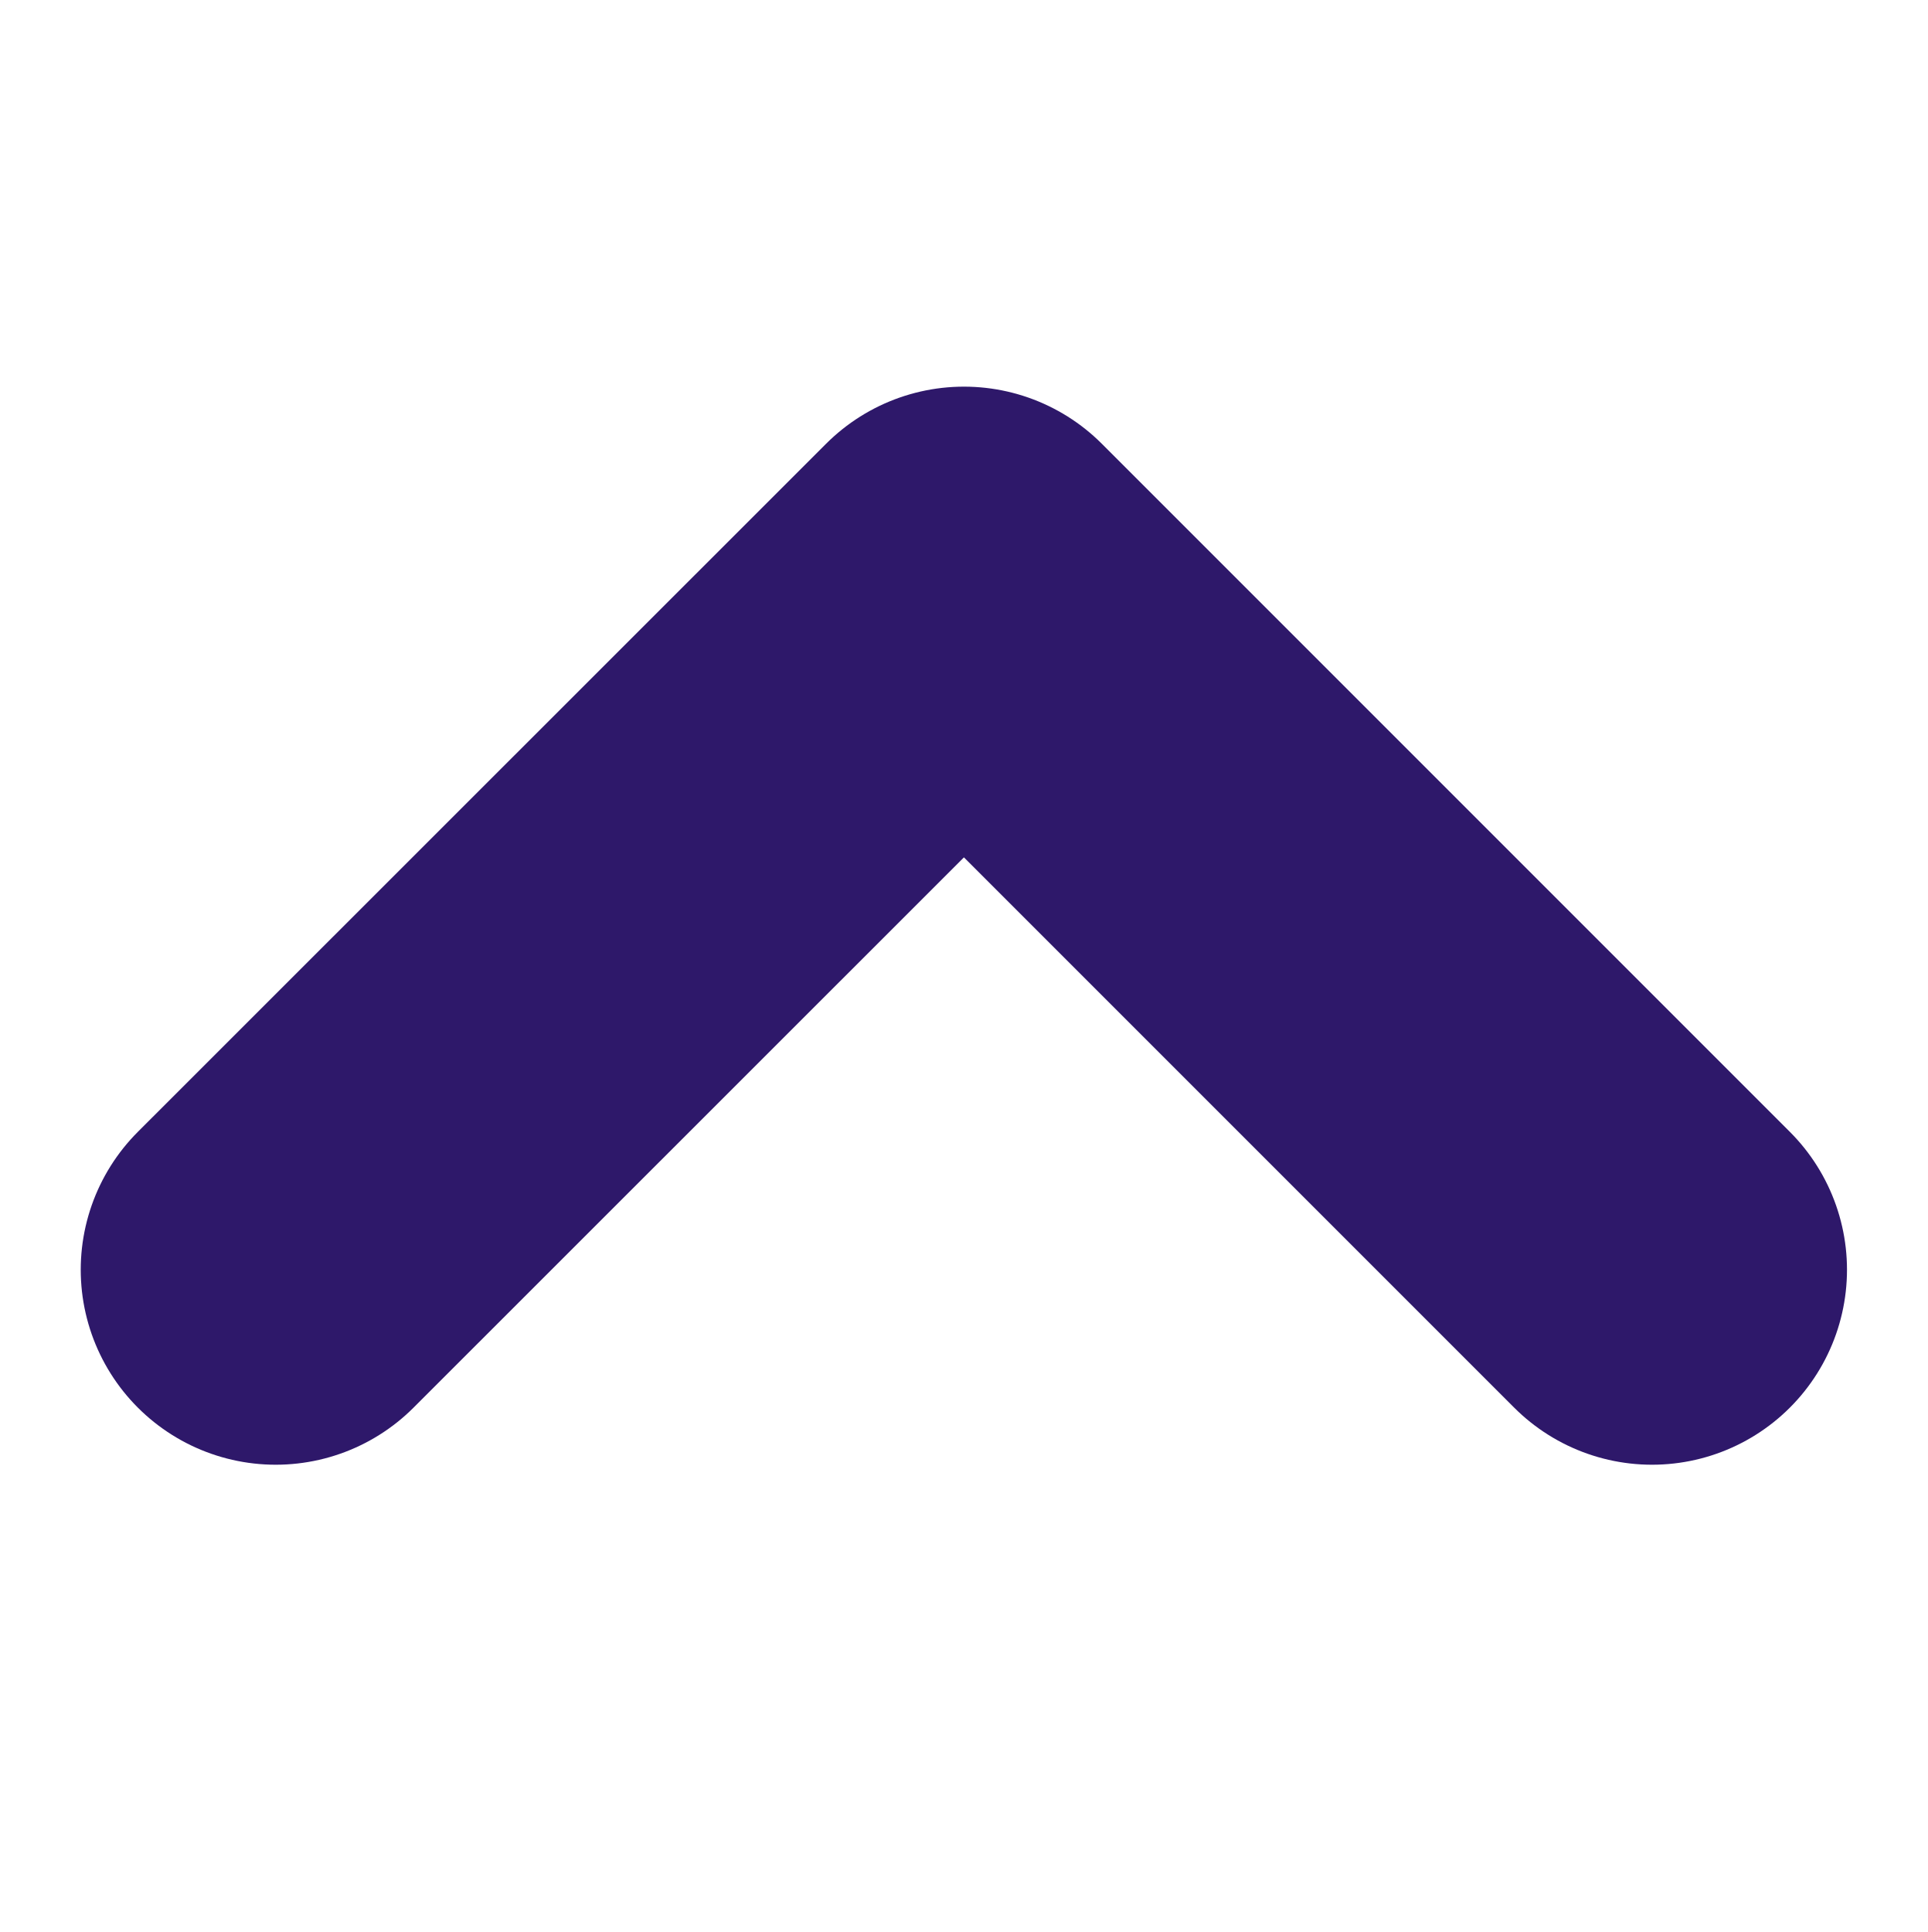
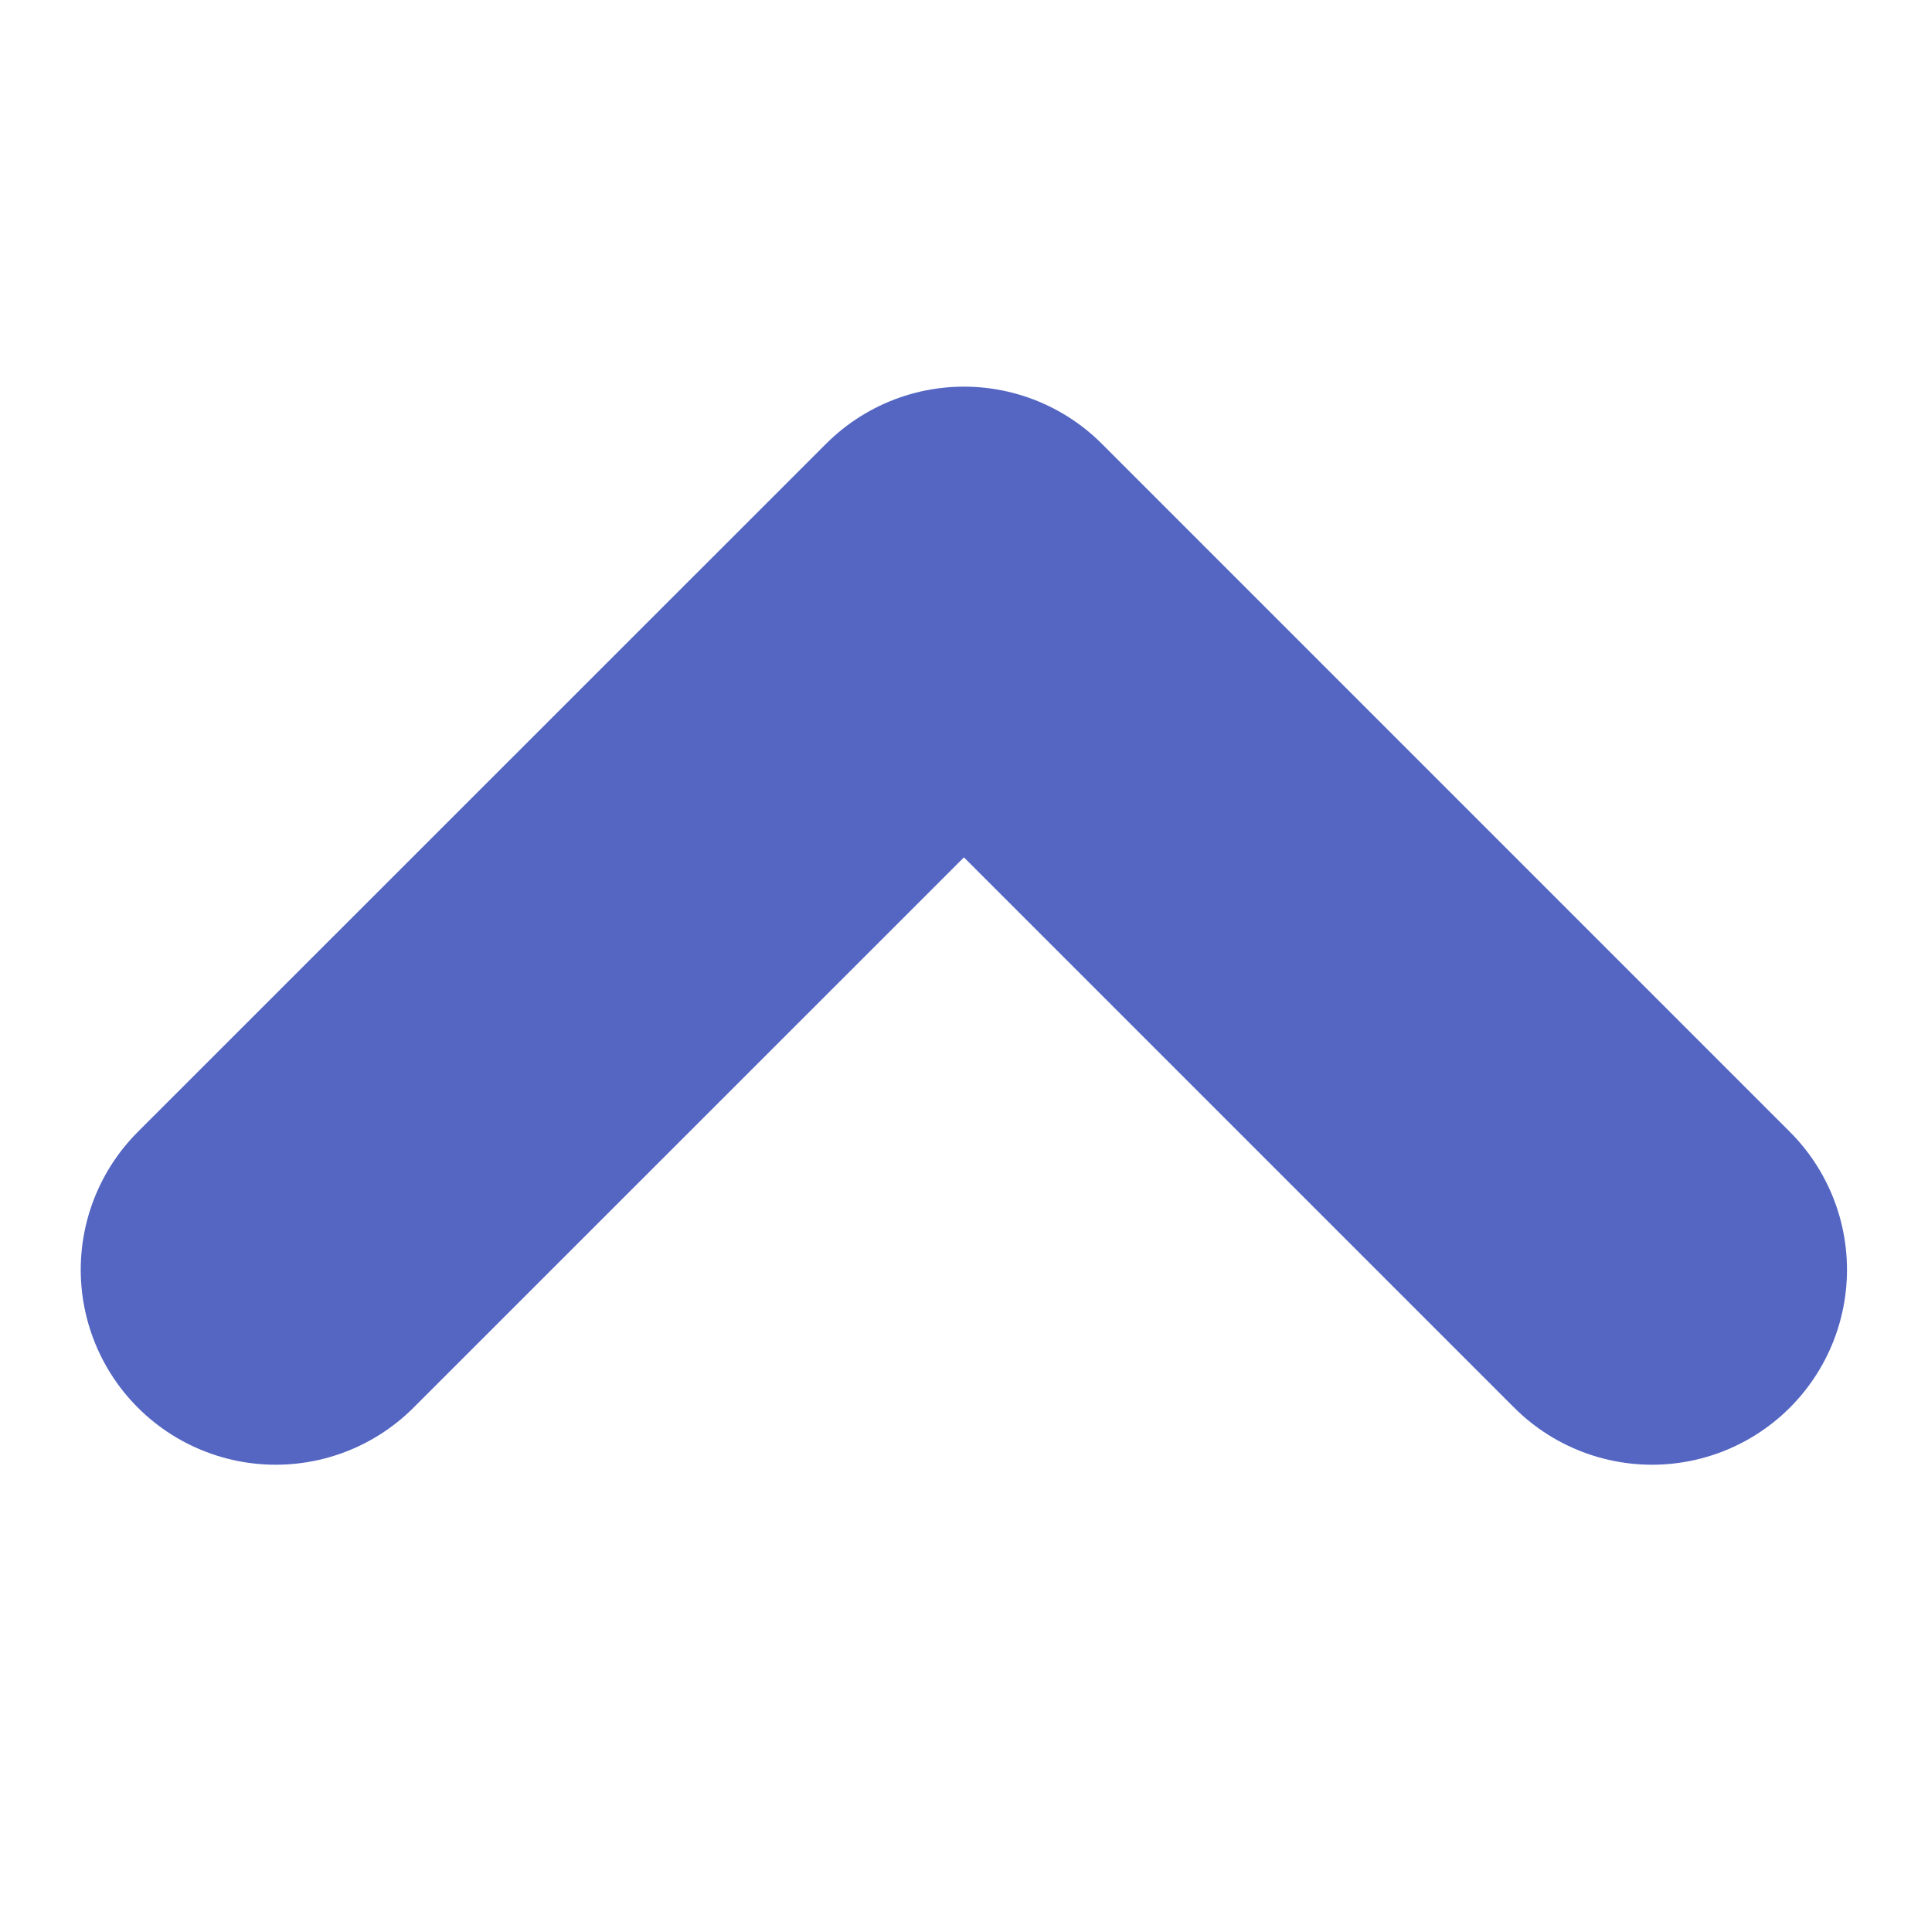
<svg xmlns="http://www.w3.org/2000/svg" width="25.887" height="25.943" viewBox="0 0 9.887 5.943">
-   <path id="Path_157" data-name="Path 157" d="M6502.544,2805l3.529,3.53-3.529,3.529" transform="translate(-2803.586 6507.073) rotate(-90)" fill="none" stroke="#2E186A" stroke-linecap="round" stroke-linejoin="round" stroke-width="2" />
+   <path id="Path_157" data-name="Path 157" d="M6502.544,2805l3.529,3.53-3.529,3.529" transform="translate(-2803.586 6507.073) rotate(-90)" fill="none" stroke="#5466C2" stroke-linecap="round" stroke-linejoin="round" stroke-width="2" />
</svg>
